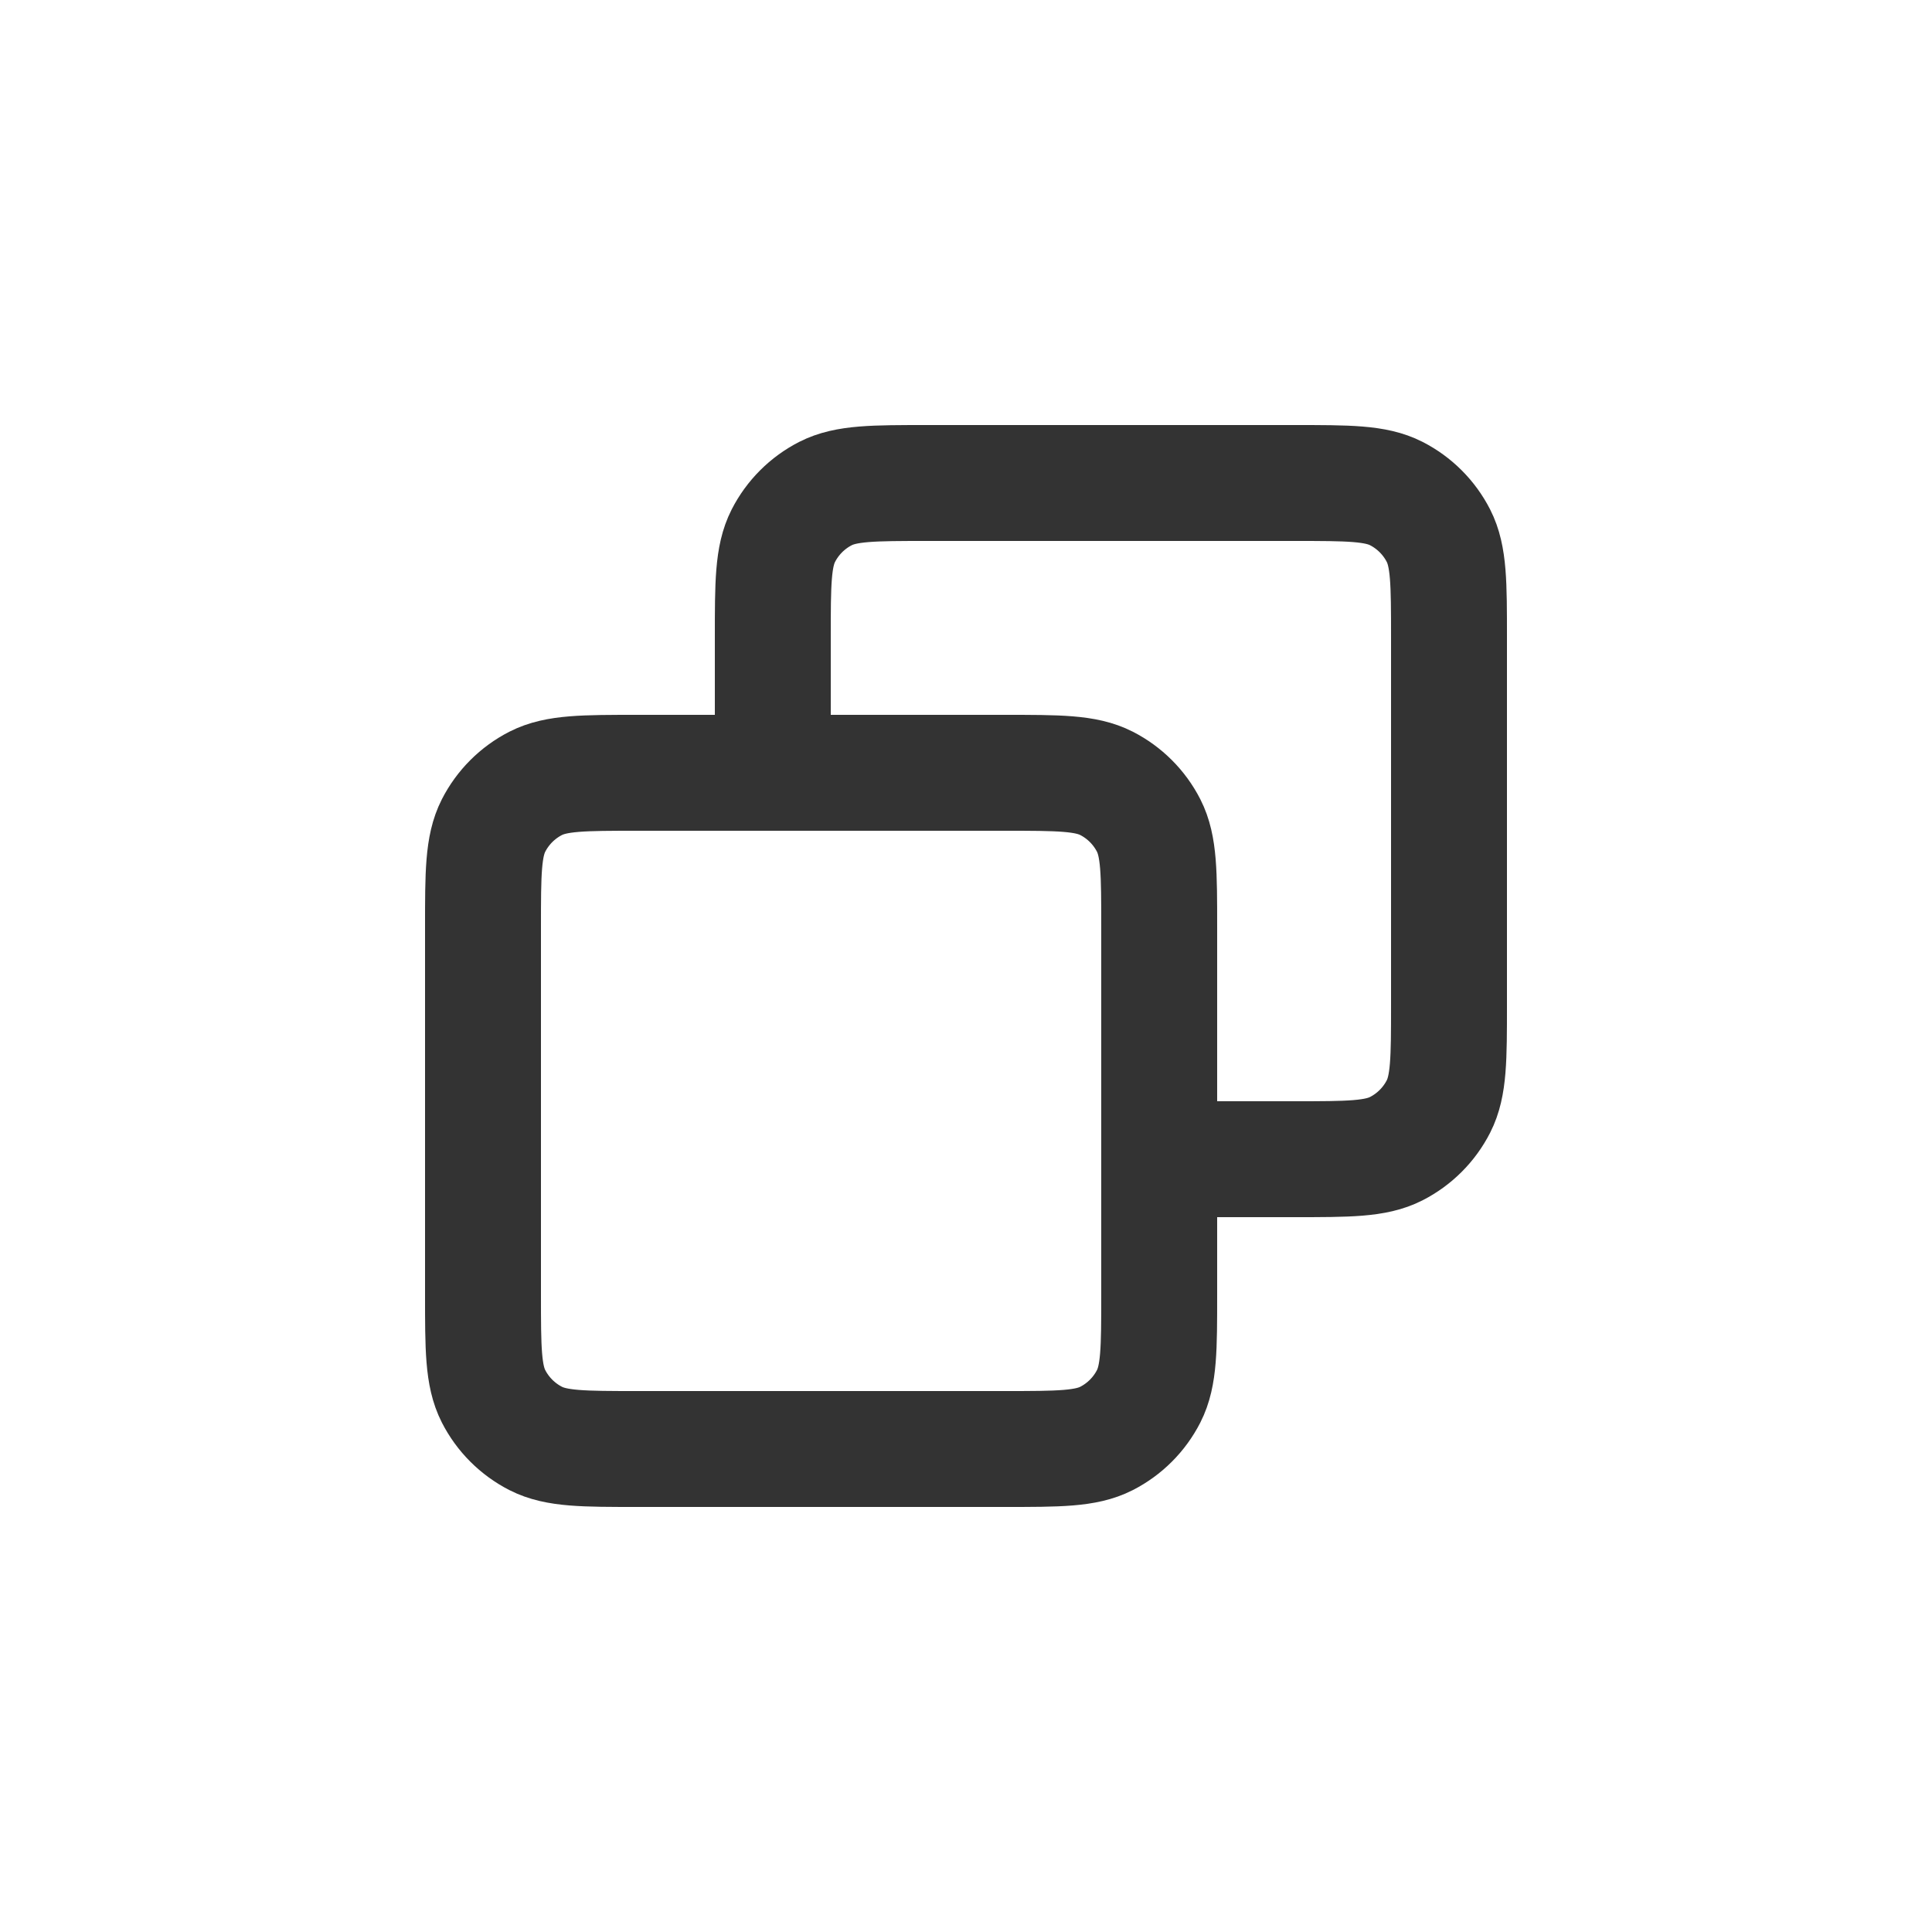
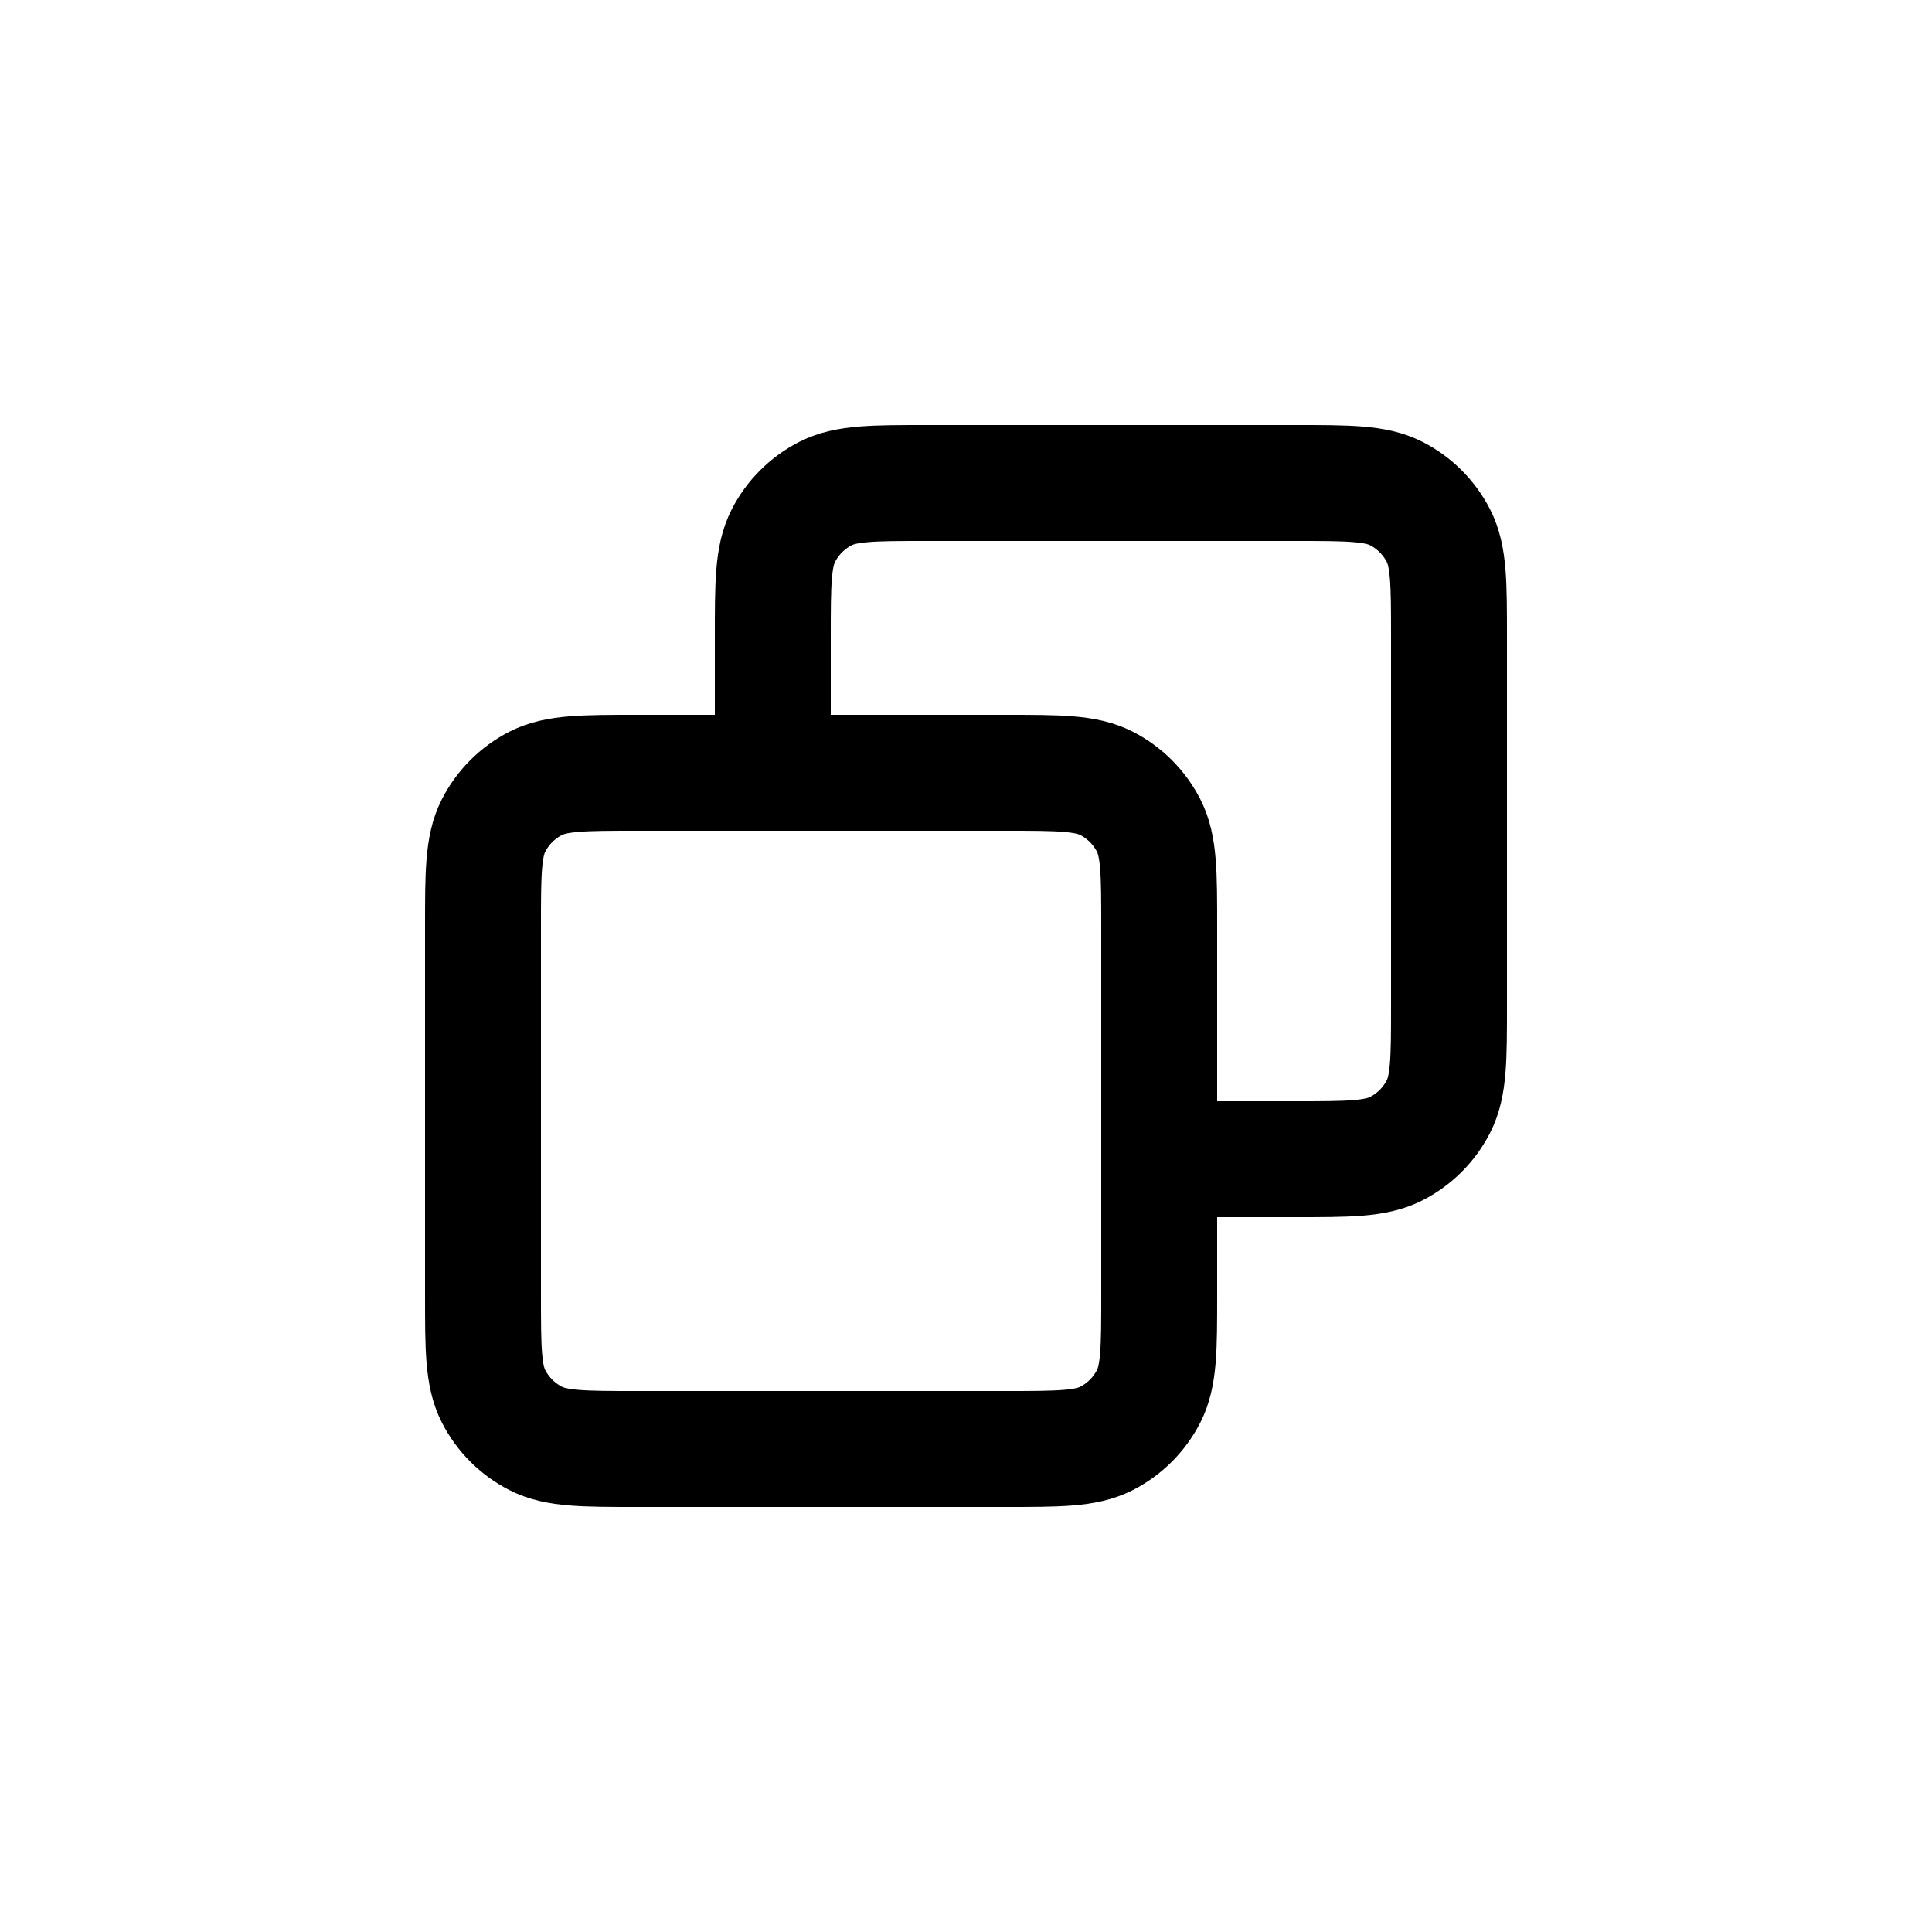
<svg xmlns="http://www.w3.org/2000/svg" width="20" height="20" viewBox="0 0 20 20" fill="none">
-   <path d="M8 8V6.6C8 6.04 8 5.76 8.109 5.546C8.205 5.358 8.358 5.205 8.546 5.109C8.76 5 9.04 5 9.6 5H13.4C13.96 5 14.24 5 14.454 5.109C14.642 5.205 14.795 5.358 14.891 5.546C15 5.76 15 6.04 15 6.6V10.4C15 10.96 15 11.24 14.891 11.454C14.795 11.642 14.642 11.795 14.454 11.891C14.24 12 13.96 12 13.4 12H12M6.6 15H10.4C10.96 15 11.24 15 11.454 14.891C11.642 14.795 11.795 14.642 11.891 14.454C12 14.24 12 13.96 12 13.4V9.6C12 9.04 12 8.76 11.891 8.546C11.795 8.358 11.642 8.205 11.454 8.109C11.24 8 10.96 8 10.4 8H6.6C6.04 8 5.76 8 5.546 8.109C5.358 8.205 5.205 8.358 5.109 8.546C5 8.76 5 9.04 5 9.6V13.4C5 13.96 5 14.24 5.109 14.454C5.205 14.642 5.358 14.795 5.546 14.891C5.76 15 6.04 15 6.6 15Z" stroke="#333333" stroke-width="1.2" stroke-linecap="round" stroke-linejoin="round" />
+   <path d="M8 8V6.6C8 6.04 8 5.76 8.109 5.546C8.205 5.358 8.358 5.205 8.546 5.109C8.76 5 9.04 5 9.6 5H13.4C13.96 5 14.24 5 14.454 5.109C14.642 5.205 14.795 5.358 14.891 5.546C15 5.76 15 6.04 15 6.6V10.4C15 10.96 15 11.24 14.891 11.454C14.795 11.642 14.642 11.795 14.454 11.891C14.24 12 13.96 12 13.4 12H12M6.6 15H10.4C10.96 15 11.24 15 11.454 14.891C11.642 14.795 11.795 14.642 11.891 14.454C12 14.24 12 13.96 12 13.4V9.6C12 9.04 12 8.76 11.891 8.546C11.795 8.358 11.642 8.205 11.454 8.109C11.24 8 10.96 8 10.4 8H6.6C6.04 8 5.76 8 5.546 8.109C5.358 8.205 5.205 8.358 5.109 8.546C5 8.76 5 9.04 5 9.6V13.4C5 13.96 5 14.24 5.109 14.454C5.205 14.642 5.358 14.795 5.546 14.891C5.76 15 6.04 15 6.6 15Z" stroke="currentColor" stroke-width="1.2" stroke-linecap="round" stroke-linejoin="round" />
</svg>
